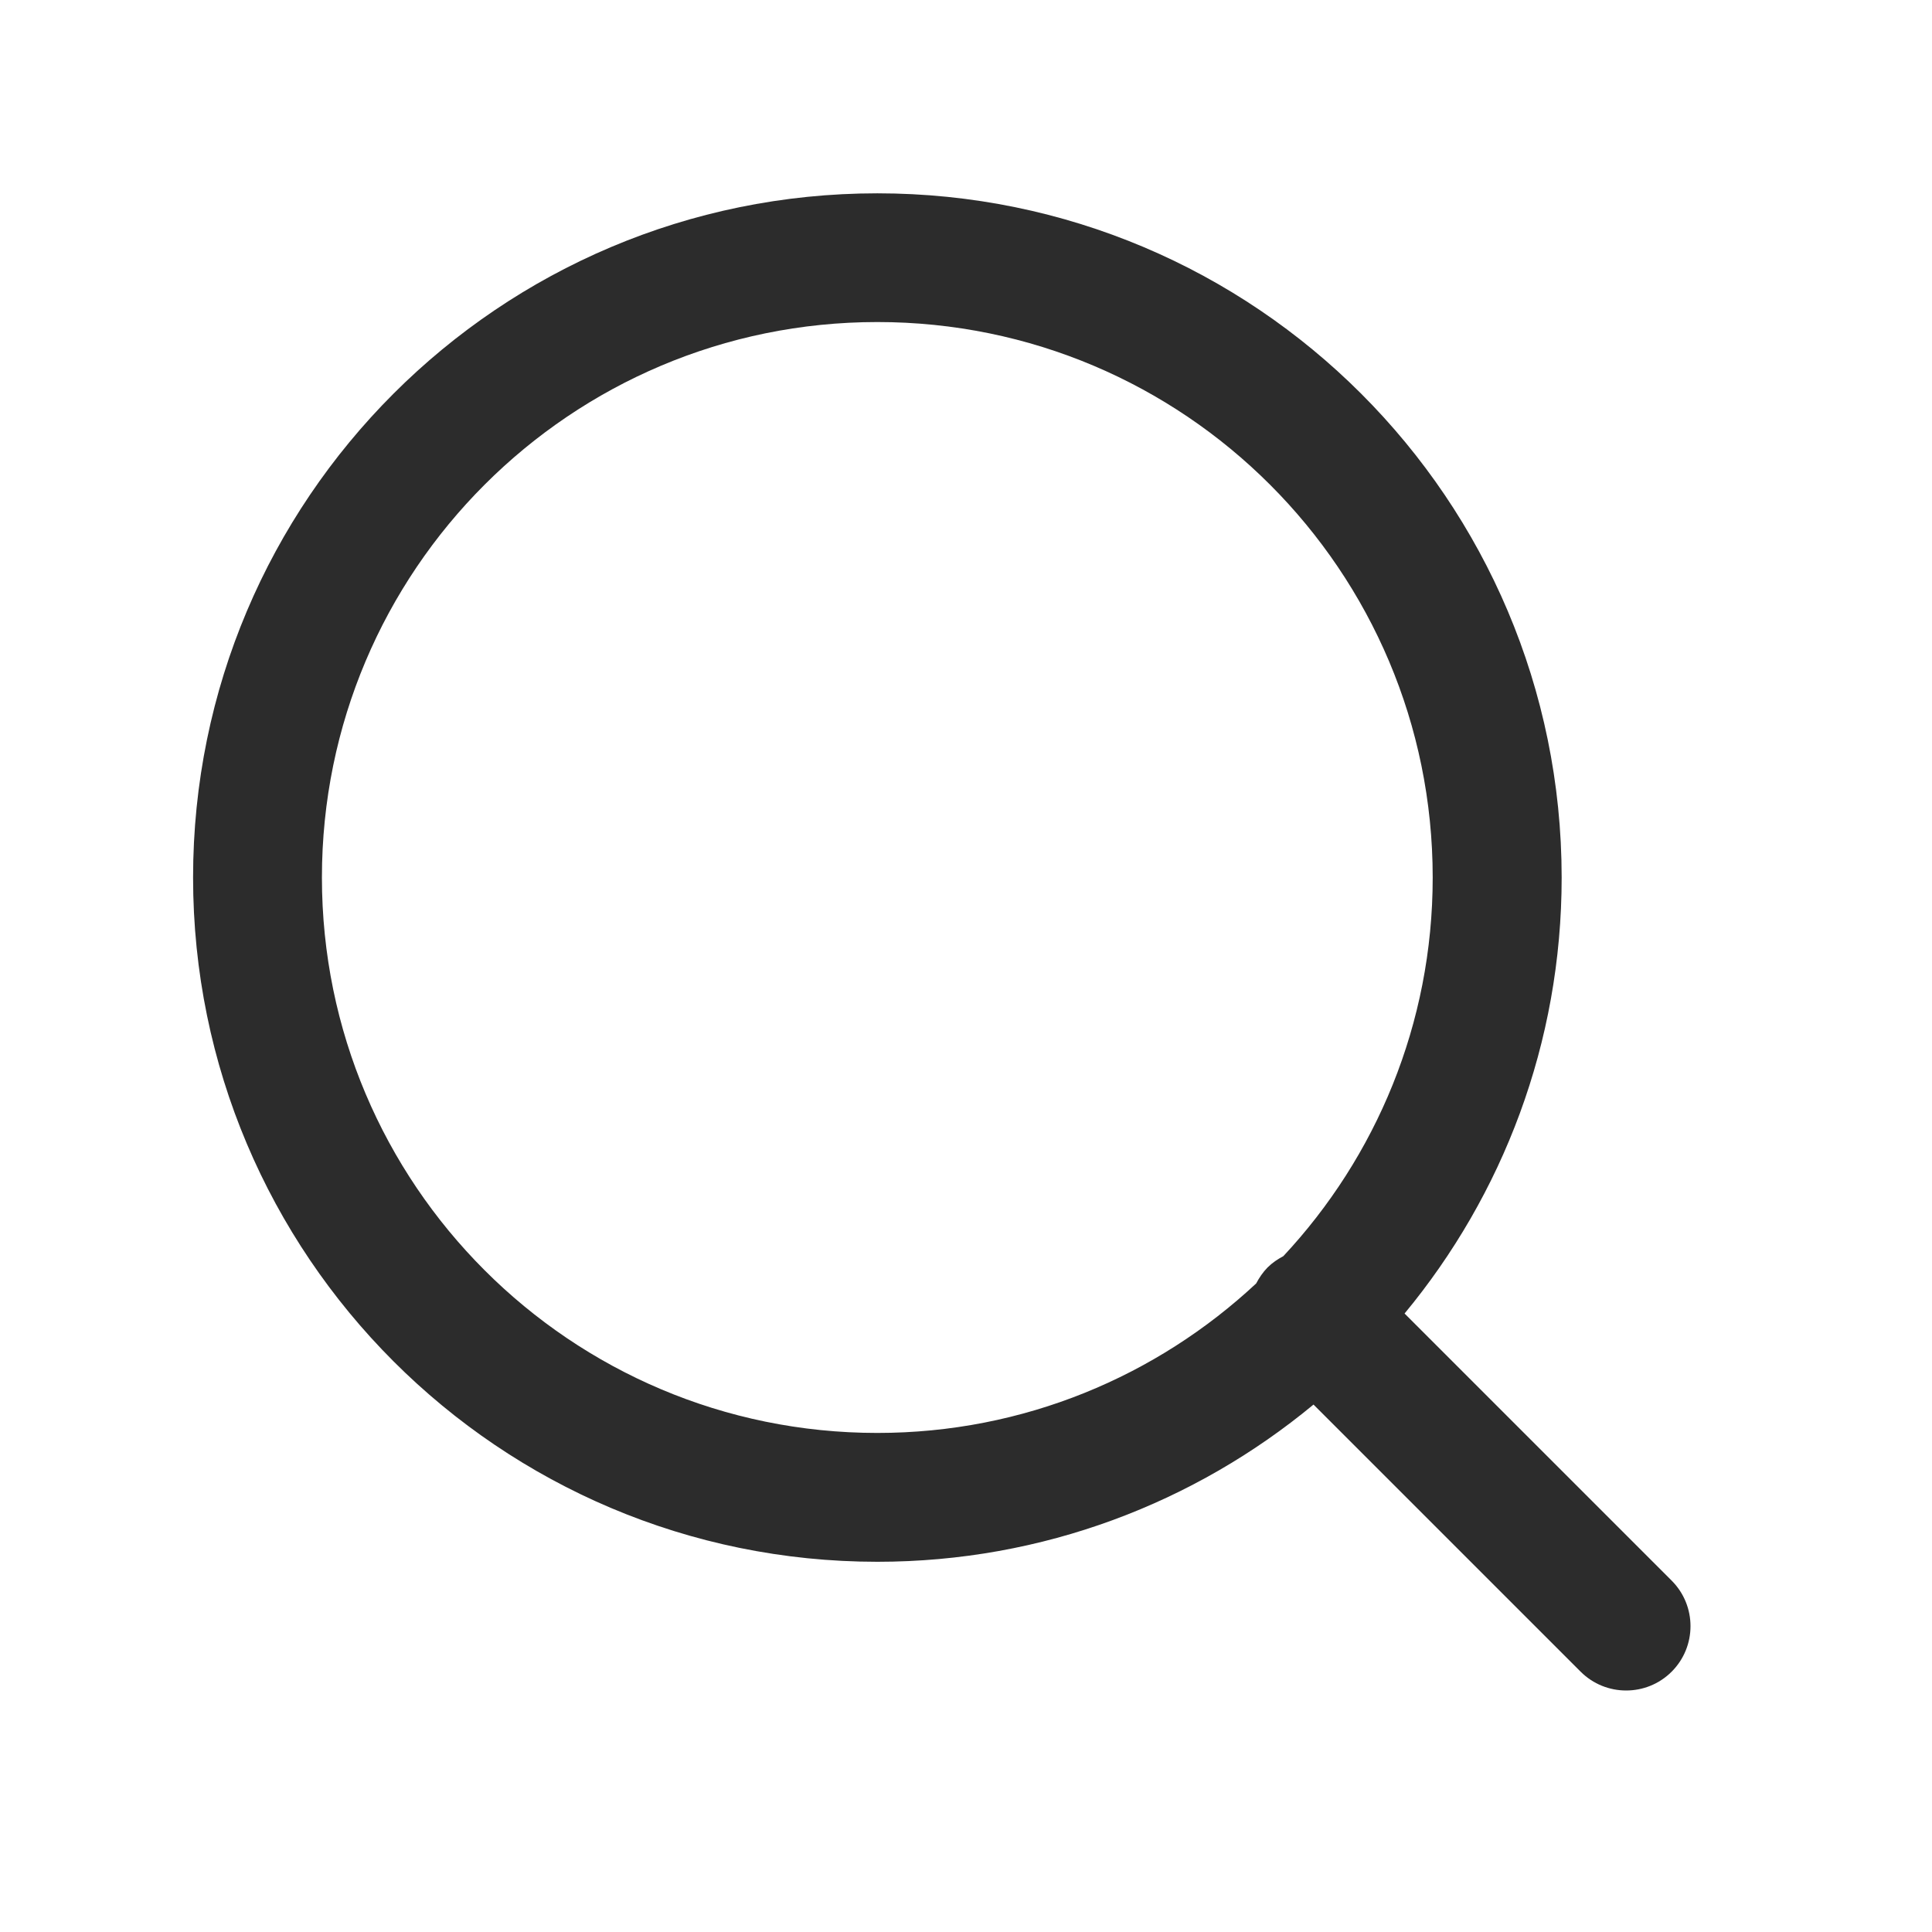
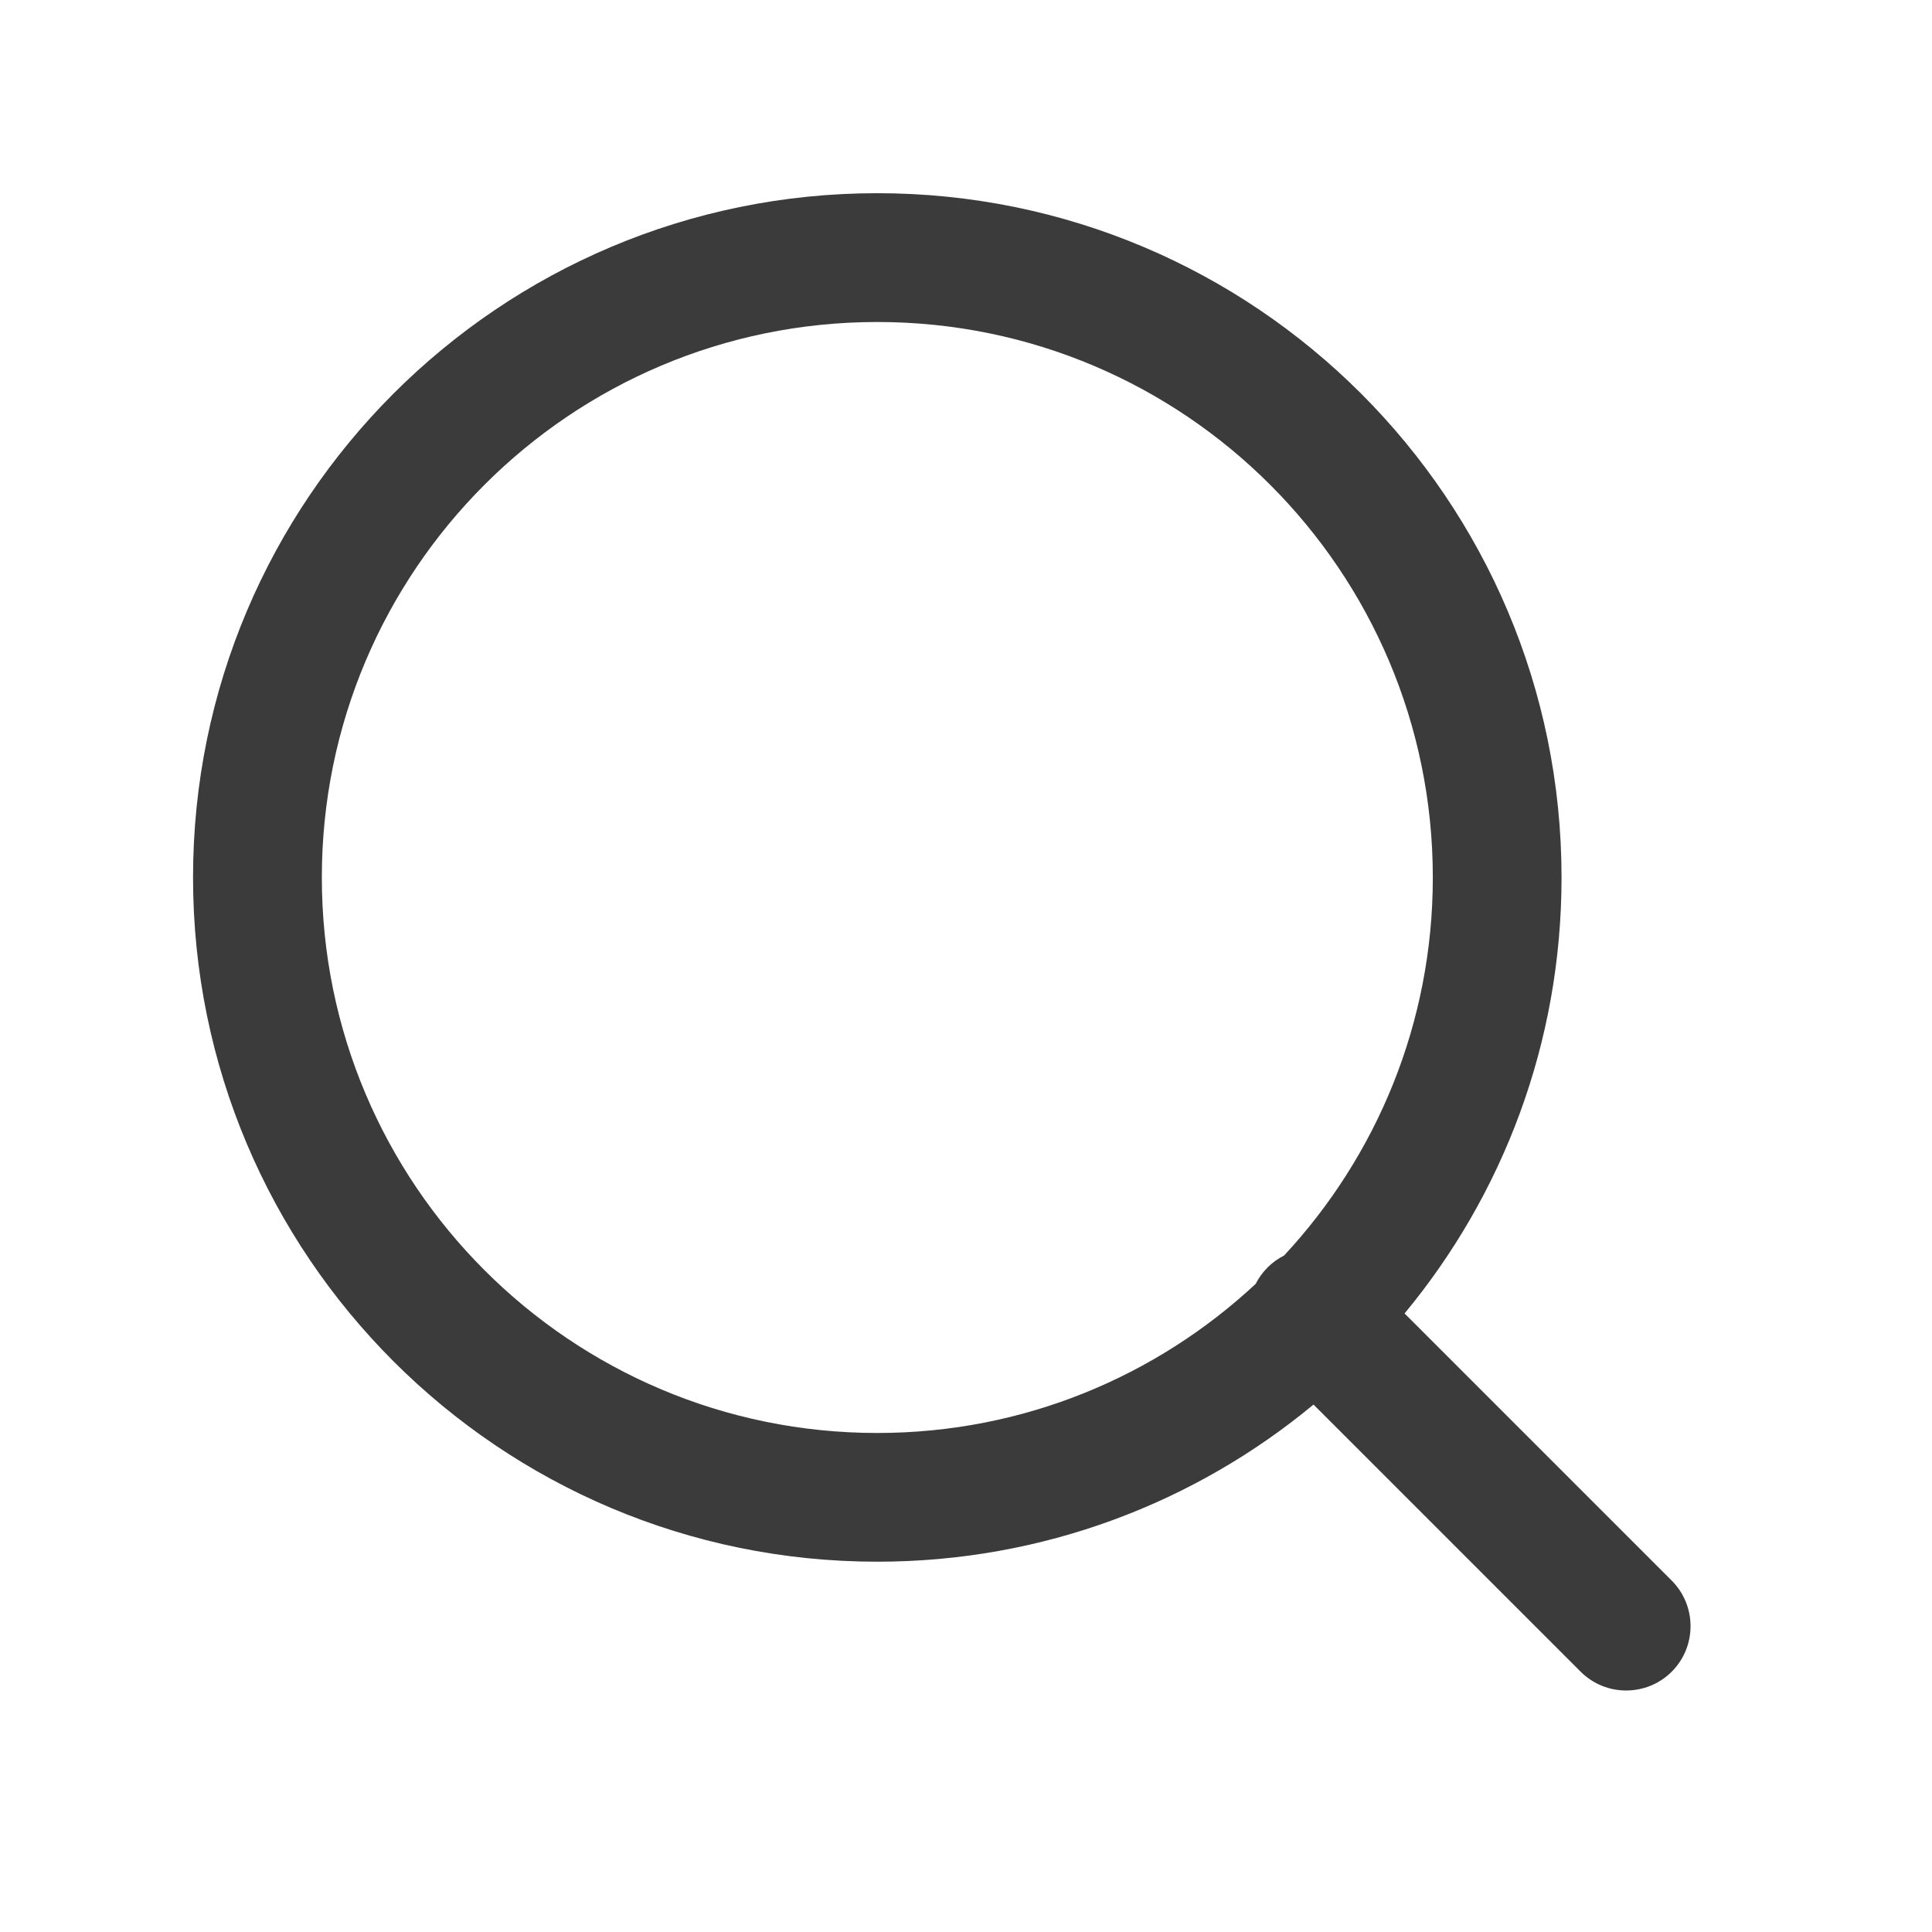
- <svg xmlns="http://www.w3.org/2000/svg" width="16" height="16" viewBox="0 0 16 16" fill="none">
-   <path d="M7.266 1.601C10.395 1.601 12.932 4.137 12.933 7.267C12.933 8.639 12.444 9.897 11.632 10.878L13.844 13.09C14.052 13.298 14.052 13.636 13.844 13.844C13.636 14.052 13.298 14.052 13.09 13.844L10.878 11.632C9.897 12.444 8.639 12.934 7.266 12.934C4.136 12.934 1.599 10.396 1.599 7.267C1.599 4.137 4.136 1.601 7.266 1.601ZM7.266 2.667C4.725 2.667 2.666 4.726 2.666 7.267C2.666 9.807 4.725 11.867 7.266 11.867C8.479 11.867 9.581 11.396 10.403 10.629C10.428 10.582 10.458 10.537 10.497 10.497C10.536 10.458 10.581 10.428 10.628 10.403C11.395 9.582 11.865 8.479 11.865 7.267C11.865 4.726 9.806 2.667 7.266 2.667Z" fill="#2C2C2C" />
+ <svg xmlns="http://www.w3.org/2000/svg" width="24" height="24" viewBox="0 0 24 24" fill="none">
+   <path d="M10.898 2.4C15.593 2.4 19.398 6.206 19.398 10.9C19.398 12.959 18.666 14.846 17.448 16.316L20.767 19.635C21.078 19.947 21.079 20.453 20.767 20.766C20.454 21.078 19.947 21.078 19.635 20.766L16.317 17.448C14.846 18.667 12.958 19.4 10.898 19.4C6.204 19.4 2.398 15.595 2.398 10.9C2.398 6.206 6.204 2.4 10.898 2.4ZM10.898 4C7.088 4 3.998 7.09 3.998 10.9C3.998 14.711 7.088 17.801 10.898 17.801C12.715 17.801 14.366 17.097 15.598 15.949C15.635 15.876 15.685 15.806 15.746 15.745C15.808 15.683 15.877 15.634 15.951 15.597C17.097 14.365 17.799 12.715 17.799 10.9C17.799 7.09 14.709 4 10.898 4Z" fill="#3B3B3B" />
</svg>
